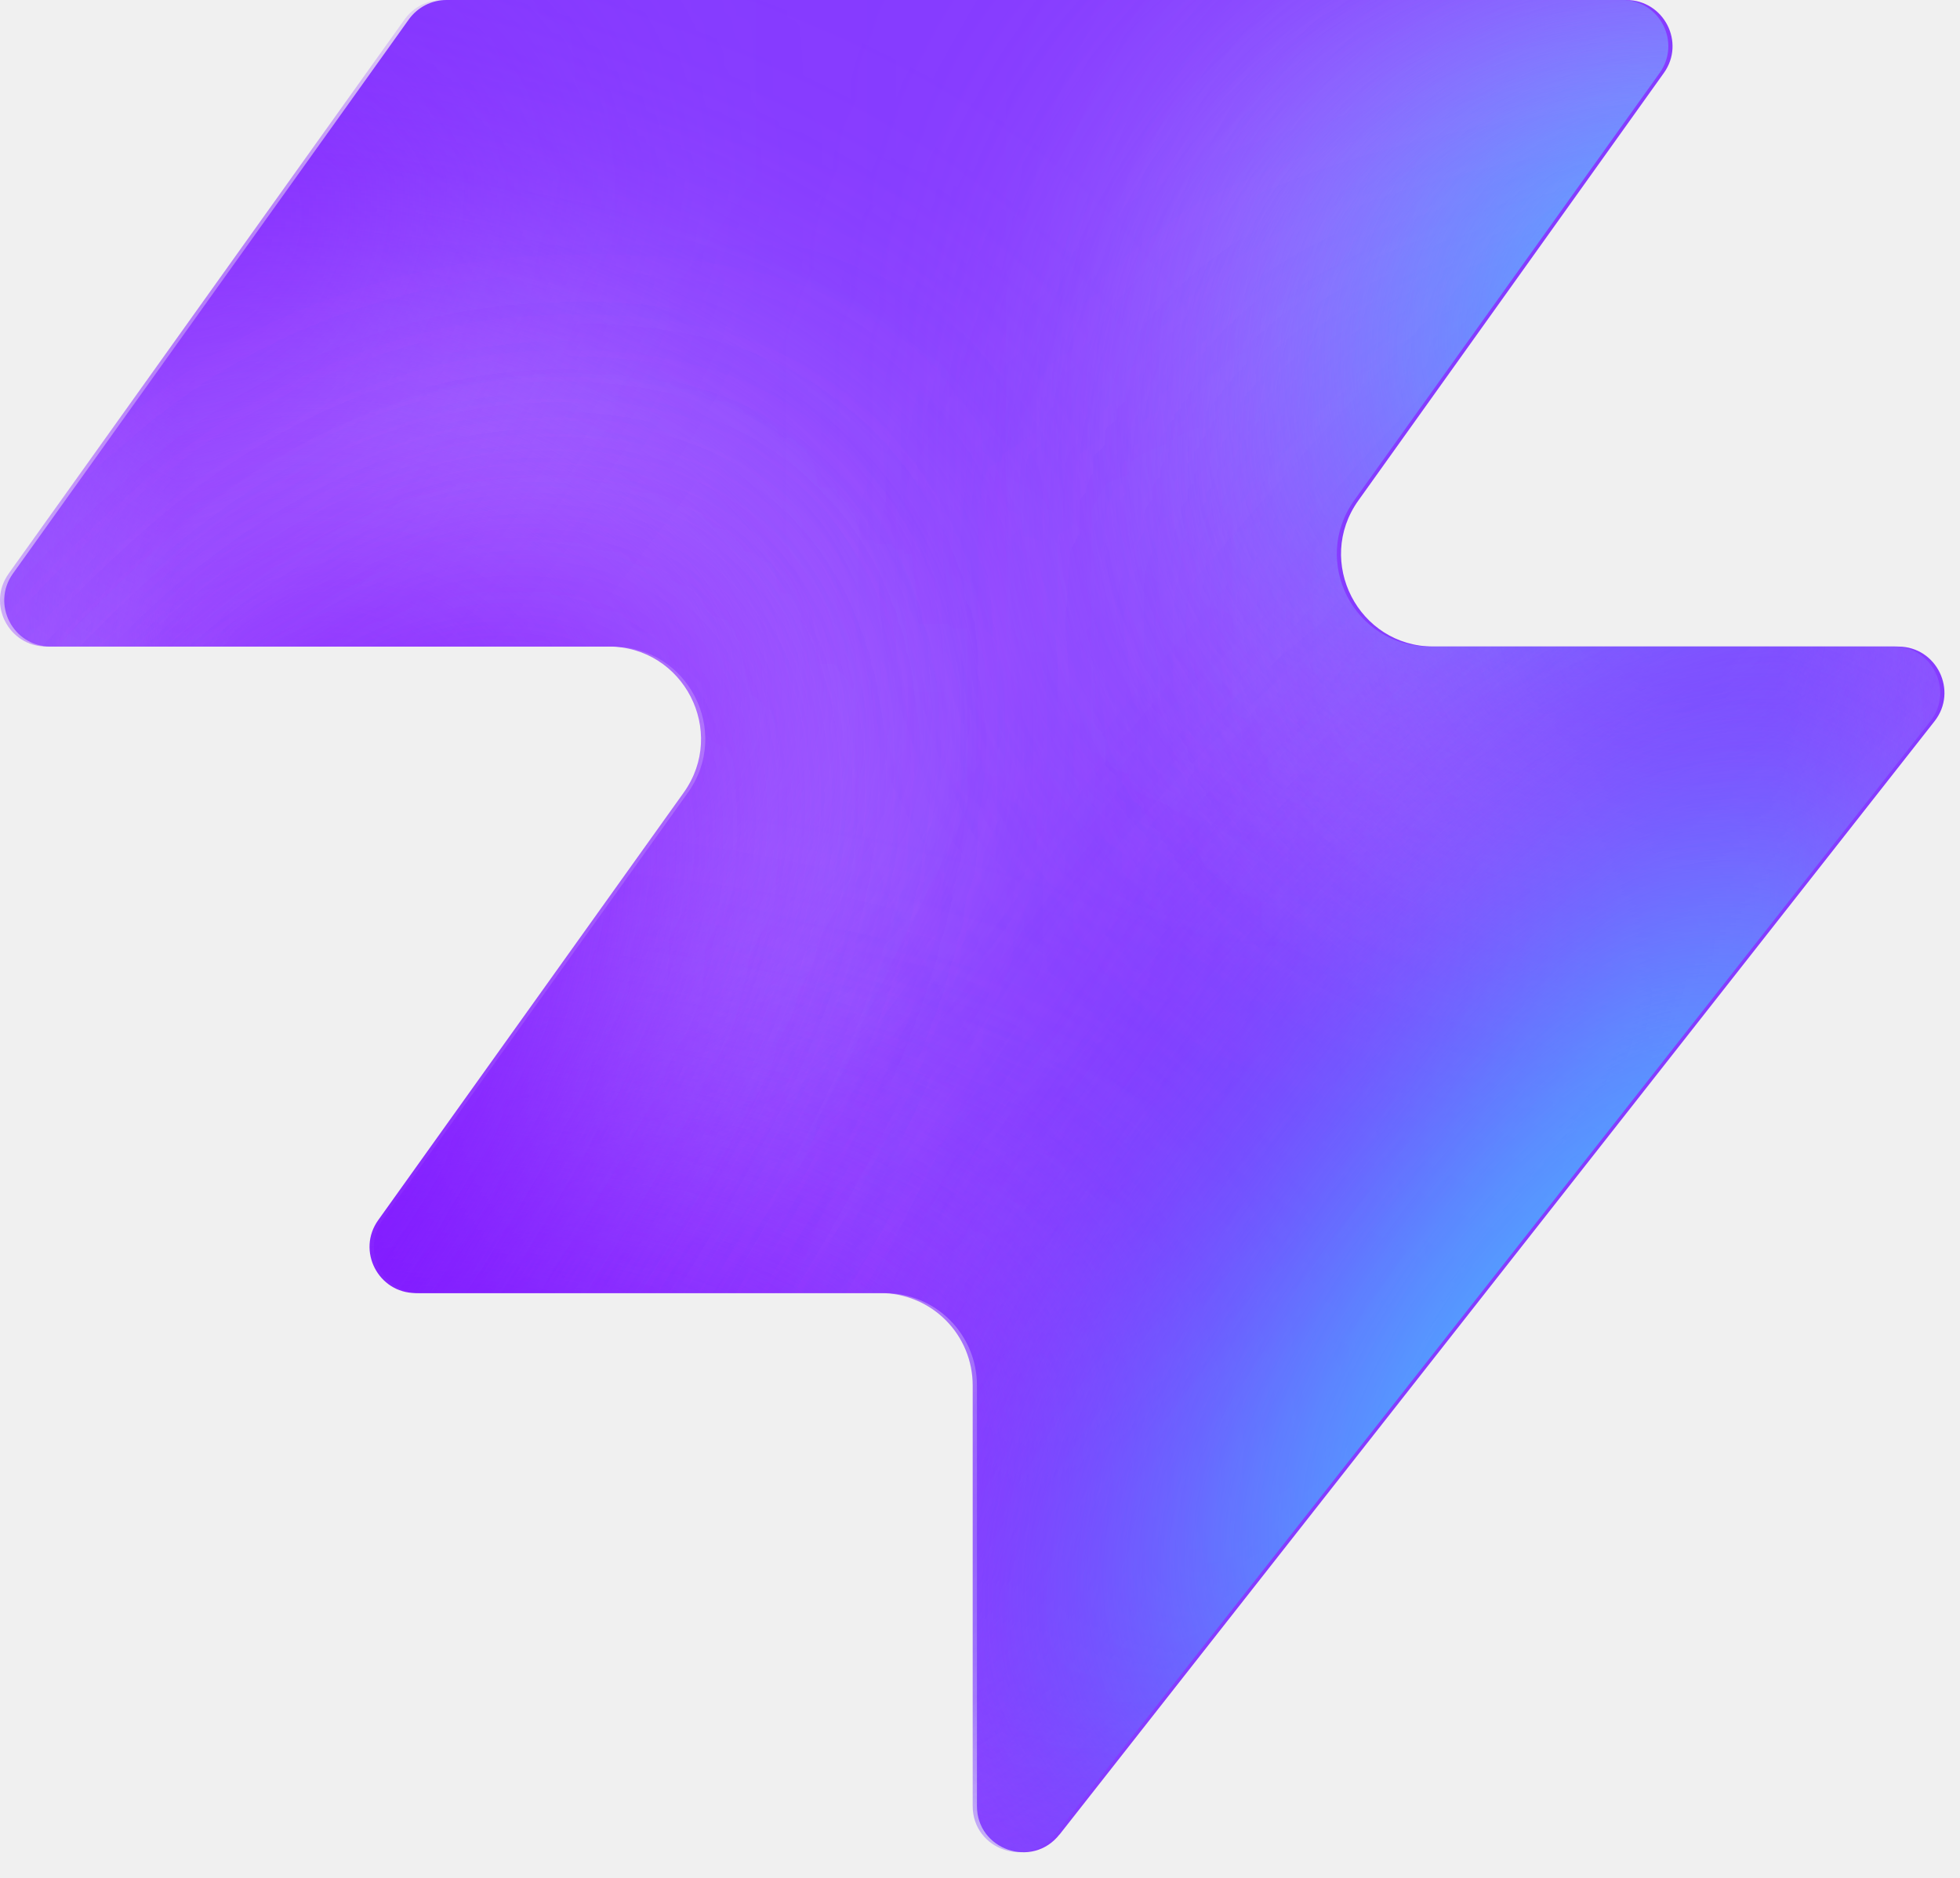
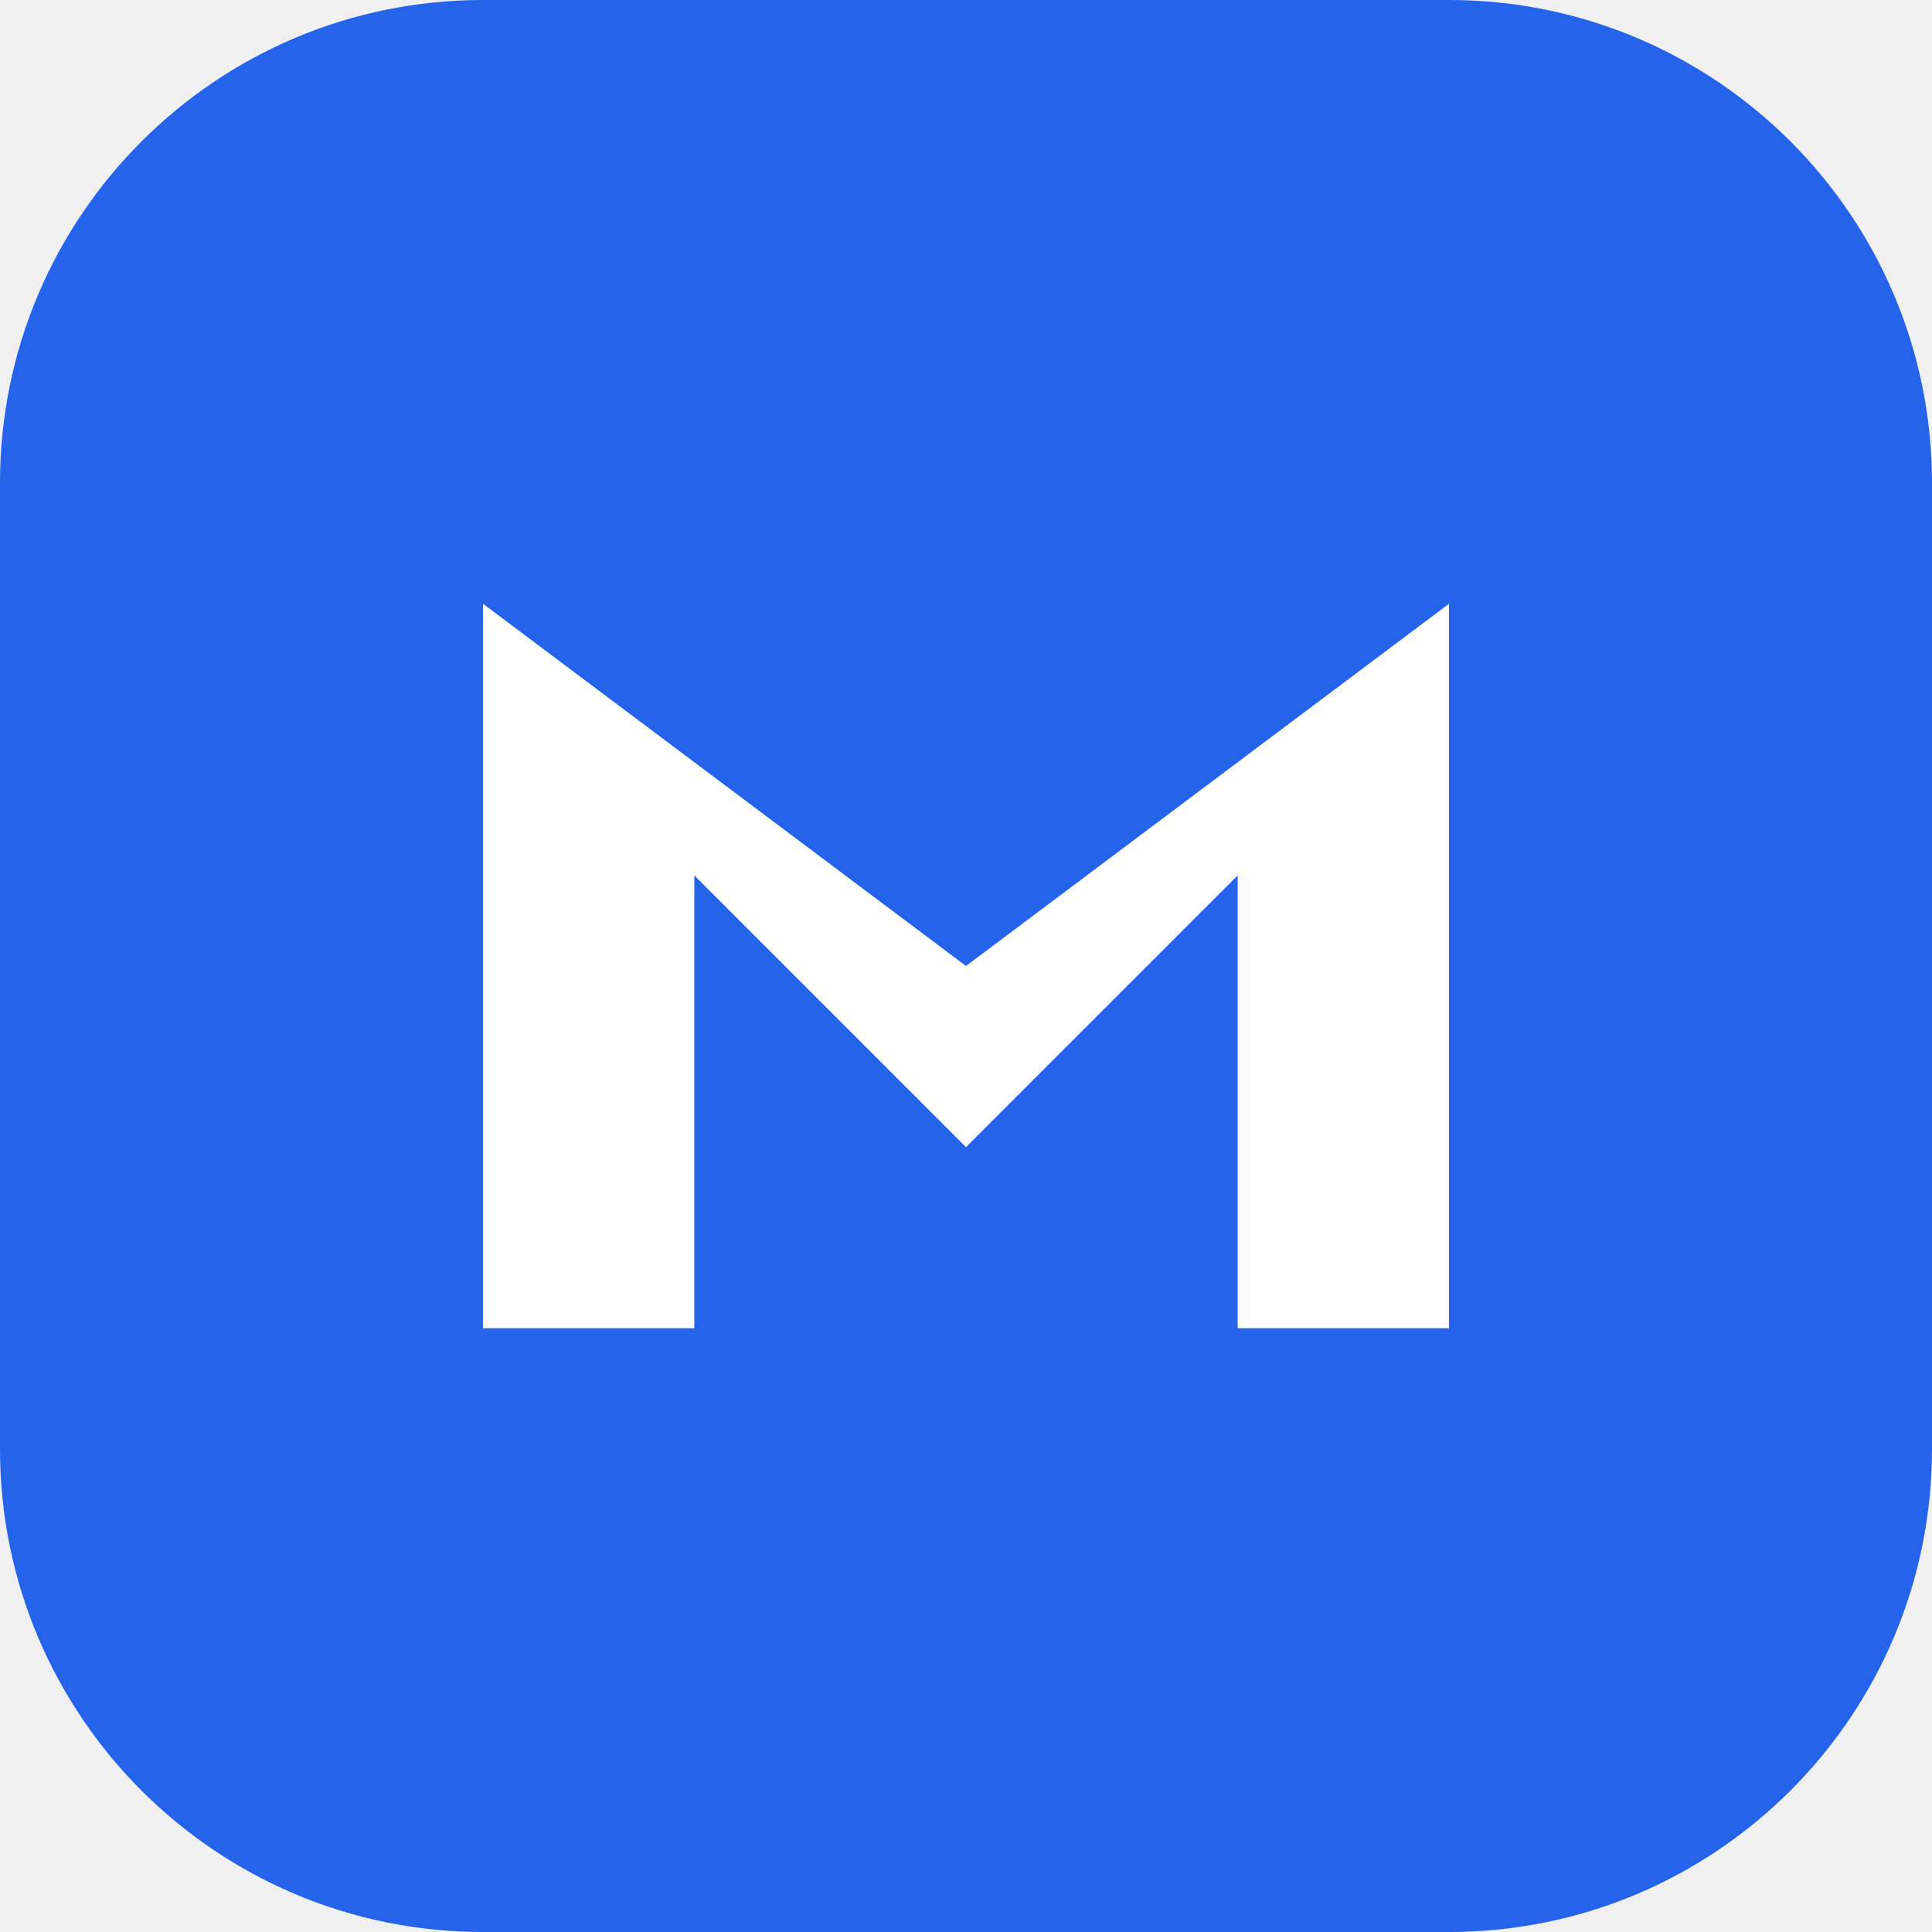
- <svg xmlns="http://www.w3.org/2000/svg" width="48" height="46" fill="none" viewBox="0 0 48 46">
-   <path fill="#863bff" d="M25.946 44.938c-.664.845-2.021.375-2.021-.698V33.937a2.26 2.26 0 0 0-2.262-2.262H10.287c-.92 0-1.456-1.04-.92-1.788l7.48-10.471c1.07-1.497 0-3.578-1.842-3.578H1.237c-.92 0-1.456-1.04-.92-1.788L10.013.474c.214-.297.556-.474.92-.474h28.894c.92 0 1.456 1.04.92 1.788l-7.48 10.471c-1.07 1.498 0 3.579 1.842 3.579h11.377c.943 0 1.473 1.088.89 1.83L25.947 44.94z" style="fill:#863bff;fill:color(display-p3 .525 .23 1);fill-opacity:1" />
-   <mask id="a" width="48" height="46" x="0" y="0" maskUnits="userSpaceOnUse" style="mask-type:alpha">
-     <path fill="#000" d="M25.842 44.938c-.664.844-2.021.375-2.021-.698V33.937a2.26 2.26 0 0 0-2.262-2.262H10.183c-.92 0-1.456-1.04-.92-1.788l7.48-10.471c1.07-1.498 0-3.579-1.842-3.579H1.133c-.92 0-1.456-1.04-.92-1.787L9.91.473c.214-.297.556-.474.92-.474h28.894c.92 0 1.456 1.04.92 1.788l-7.48 10.471c-1.07 1.498 0 3.578 1.842 3.578h11.377c.943 0 1.473 1.088.89 1.832L25.843 44.94z" style="fill:#000;fill-opacity:1" />
-   </mask>
-   <g mask="url(#a)">
-     <g filter="url(#b)">
-       <ellipse cx="5.508" cy="14.704" fill="#ede6ff" rx="5.508" ry="14.704" style="fill:#ede6ff;fill:color(display-p3 .927 .903 1);fill-opacity:1" transform="matrix(.00324 1 1 -.00324 -4.47 31.516)" />
-     </g>
-     <g filter="url(#c)">
-       <ellipse cx="10.399" cy="29.851" fill="#ede6ff" rx="10.399" ry="29.851" style="fill:#ede6ff;fill:color(display-p3 .927 .903 1);fill-opacity:1" transform="matrix(.00324 1 1 -.00324 -39.328 7.883)" />
-     </g>
-     <g filter="url(#d)">
-       <ellipse cx="5.508" cy="30.487" fill="#7e14ff" rx="5.508" ry="30.487" style="fill:#7e14ff;fill:color(display-p3 .492 .077 1);fill-opacity:1" transform="rotate(89.814 -25.913 -14.639)scale(1 -1)" />
-     </g>
-     <g filter="url(#e)">
-       <ellipse cx="5.508" cy="30.599" fill="#7e14ff" rx="5.508" ry="30.599" style="fill:#7e14ff;fill:color(display-p3 .492 .077 1);fill-opacity:1" transform="rotate(89.814 -32.644 -3.334)scale(1 -1)" />
-     </g>
-     <g filter="url(#f)">
-       <ellipse cx="5.508" cy="30.599" fill="#7e14ff" rx="5.508" ry="30.599" style="fill:#7e14ff;fill:color(display-p3 .492 .077 1);fill-opacity:1" transform="matrix(.00324 1 1 -.00324 -34.34 30.47)" />
-     </g>
-     <g filter="url(#g)">
-       <ellipse cx="14.072" cy="22.078" fill="#ede6ff" rx="14.072" ry="22.078" style="fill:#ede6ff;fill:color(display-p3 .927 .903 1);fill-opacity:1" transform="rotate(93.35 24.506 48.493)scale(-1 1)" />
-     </g>
-     <g filter="url(#h)">
-       <ellipse cx="3.47" cy="21.501" fill="#7e14ff" rx="3.47" ry="21.501" style="fill:#7e14ff;fill:color(display-p3 .492 .077 1);fill-opacity:1" transform="rotate(89.009 28.708 47.59)scale(-1 1)" />
-     </g>
-     <g filter="url(#i)">
-       <ellipse cx="3.47" cy="21.501" fill="#7e14ff" rx="3.47" ry="21.501" style="fill:#7e14ff;fill:color(display-p3 .492 .077 1);fill-opacity:1" transform="rotate(89.009 28.708 47.59)scale(-1 1)" />
-     </g>
-     <g filter="url(#j)">
-       <ellipse cx=".387" cy="8.972" fill="#7e14ff" rx="4.407" ry="29.108" style="fill:#7e14ff;fill:color(display-p3 .492 .077 1);fill-opacity:1" transform="rotate(39.51 .387 8.972)" />
-     </g>
-     <g filter="url(#k)">
-       <ellipse cx="47.523" cy="-6.092" fill="#7e14ff" rx="4.407" ry="29.108" style="fill:#7e14ff;fill:color(display-p3 .492 .077 1);fill-opacity:1" transform="rotate(37.892 47.523 -6.092)" />
-     </g>
-     <g filter="url(#l)">
-       <ellipse cx="41.412" cy="6.333" fill="#47bfff" rx="5.971" ry="9.665" style="fill:#47bfff;fill:color(display-p3 .28 .748 1);fill-opacity:1" transform="rotate(37.892 41.412 6.333)" />
-     </g>
-     <g filter="url(#m)">
-       <ellipse cx="-1.879" cy="38.332" fill="#7e14ff" rx="4.407" ry="29.108" style="fill:#7e14ff;fill:color(display-p3 .492 .077 1);fill-opacity:1" transform="rotate(37.892 -1.88 38.332)" />
-     </g>
-     <g filter="url(#n)">
-       <ellipse cx="-1.879" cy="38.332" fill="#7e14ff" rx="4.407" ry="29.108" style="fill:#7e14ff;fill:color(display-p3 .492 .077 1);fill-opacity:1" transform="rotate(37.892 -1.88 38.332)" />
-     </g>
-     <g filter="url(#o)">
-       <ellipse cx="35.651" cy="29.907" fill="#7e14ff" rx="4.407" ry="29.108" style="fill:#7e14ff;fill:color(display-p3 .492 .077 1);fill-opacity:1" transform="rotate(37.892 35.651 29.907)" />
-     </g>
-     <g filter="url(#p)">
-       <ellipse cx="38.418" cy="32.4" fill="#47bfff" rx="5.971" ry="15.297" style="fill:#47bfff;fill:color(display-p3 .28 .748 1);fill-opacity:1" transform="rotate(37.892 38.418 32.4)" />
-     </g>
-   </g>
-   <defs>
-     <filter id="b" width="60.045" height="41.654" x="-19.77" y="16.149" color-interpolation-filters="sRGB" filterUnits="userSpaceOnUse">
-       <feFlood flood-opacity="0" result="BackgroundImageFix" />
-       <feBlend in="SourceGraphic" in2="BackgroundImageFix" result="shape" />
-       <feGaussianBlur result="effect1_foregroundBlur_2002_17158" stdDeviation="7.659" />
-     </filter>
-     <filter id="c" width="90.34" height="51.437" x="-54.613" y="-7.533" color-interpolation-filters="sRGB" filterUnits="userSpaceOnUse">
-       <feFlood flood-opacity="0" result="BackgroundImageFix" />
-       <feBlend in="SourceGraphic" in2="BackgroundImageFix" result="shape" />
-       <feGaussianBlur result="effect1_foregroundBlur_2002_17158" stdDeviation="7.659" />
-     </filter>
-     <filter id="d" width="79.355" height="29.4" x="-49.64" y="2.03" color-interpolation-filters="sRGB" filterUnits="userSpaceOnUse">
-       <feFlood flood-opacity="0" result="BackgroundImageFix" />
-       <feBlend in="SourceGraphic" in2="BackgroundImageFix" result="shape" />
-       <feGaussianBlur result="effect1_foregroundBlur_2002_17158" stdDeviation="4.596" />
-     </filter>
-     <filter id="e" width="79.579" height="29.4" x="-45.045" y="20.029" color-interpolation-filters="sRGB" filterUnits="userSpaceOnUse">
-       <feFlood flood-opacity="0" result="BackgroundImageFix" />
-       <feBlend in="SourceGraphic" in2="BackgroundImageFix" result="shape" />
-       <feGaussianBlur result="effect1_foregroundBlur_2002_17158" stdDeviation="4.596" />
-     </filter>
-     <filter id="f" width="79.579" height="29.4" x="-43.513" y="21.178" color-interpolation-filters="sRGB" filterUnits="userSpaceOnUse">
-       <feFlood flood-opacity="0" result="BackgroundImageFix" />
-       <feBlend in="SourceGraphic" in2="BackgroundImageFix" result="shape" />
-       <feGaussianBlur result="effect1_foregroundBlur_2002_17158" stdDeviation="4.596" />
-     </filter>
-     <filter id="g" width="74.749" height="58.852" x="15.756" y="-17.901" color-interpolation-filters="sRGB" filterUnits="userSpaceOnUse">
-       <feFlood flood-opacity="0" result="BackgroundImageFix" />
-       <feBlend in="SourceGraphic" in2="BackgroundImageFix" result="shape" />
-       <feGaussianBlur result="effect1_foregroundBlur_2002_17158" stdDeviation="7.659" />
-     </filter>
-     <filter id="h" width="61.377" height="25.362" x="23.548" y="2.284" color-interpolation-filters="sRGB" filterUnits="userSpaceOnUse">
-       <feFlood flood-opacity="0" result="BackgroundImageFix" />
-       <feBlend in="SourceGraphic" in2="BackgroundImageFix" result="shape" />
-       <feGaussianBlur result="effect1_foregroundBlur_2002_17158" stdDeviation="4.596" />
-     </filter>
-     <filter id="i" width="61.377" height="25.362" x="23.548" y="2.284" color-interpolation-filters="sRGB" filterUnits="userSpaceOnUse">
-       <feFlood flood-opacity="0" result="BackgroundImageFix" />
-       <feBlend in="SourceGraphic" in2="BackgroundImageFix" result="shape" />
-       <feGaussianBlur result="effect1_foregroundBlur_2002_17158" stdDeviation="4.596" />
-     </filter>
-     <filter id="j" width="56.045" height="63.649" x="-27.636" y="-22.853" color-interpolation-filters="sRGB" filterUnits="userSpaceOnUse">
-       <feFlood flood-opacity="0" result="BackgroundImageFix" />
-       <feBlend in="SourceGraphic" in2="BackgroundImageFix" result="shape" />
-       <feGaussianBlur result="effect1_foregroundBlur_2002_17158" stdDeviation="4.596" />
-     </filter>
-     <filter id="k" width="54.814" height="64.646" x="20.116" y="-38.415" color-interpolation-filters="sRGB" filterUnits="userSpaceOnUse">
-       <feFlood flood-opacity="0" result="BackgroundImageFix" />
-       <feBlend in="SourceGraphic" in2="BackgroundImageFix" result="shape" />
-       <feGaussianBlur result="effect1_foregroundBlur_2002_17158" stdDeviation="4.596" />
-     </filter>
-     <filter id="l" width="33.541" height="35.313" x="24.641" y="-11.323" color-interpolation-filters="sRGB" filterUnits="userSpaceOnUse">
-       <feFlood flood-opacity="0" result="BackgroundImageFix" />
-       <feBlend in="SourceGraphic" in2="BackgroundImageFix" result="shape" />
-       <feGaussianBlur result="effect1_foregroundBlur_2002_17158" stdDeviation="4.596" />
-     </filter>
-     <filter id="m" width="54.814" height="64.646" x="-29.286" y="6.009" color-interpolation-filters="sRGB" filterUnits="userSpaceOnUse">
-       <feFlood flood-opacity="0" result="BackgroundImageFix" />
-       <feBlend in="SourceGraphic" in2="BackgroundImageFix" result="shape" />
-       <feGaussianBlur result="effect1_foregroundBlur_2002_17158" stdDeviation="4.596" />
-     </filter>
-     <filter id="n" width="54.814" height="64.646" x="-29.286" y="6.009" color-interpolation-filters="sRGB" filterUnits="userSpaceOnUse">
-       <feFlood flood-opacity="0" result="BackgroundImageFix" />
-       <feBlend in="SourceGraphic" in2="BackgroundImageFix" result="shape" />
-       <feGaussianBlur result="effect1_foregroundBlur_2002_17158" stdDeviation="4.596" />
-     </filter>
-     <filter id="o" width="54.814" height="64.646" x="8.244" y="-2.416" color-interpolation-filters="sRGB" filterUnits="userSpaceOnUse">
-       <feFlood flood-opacity="0" result="BackgroundImageFix" />
-       <feBlend in="SourceGraphic" in2="BackgroundImageFix" result="shape" />
-       <feGaussianBlur result="effect1_foregroundBlur_2002_17158" stdDeviation="4.596" />
-     </filter>
-     <filter id="p" width="39.409" height="43.623" x="18.713" y="10.588" color-interpolation-filters="sRGB" filterUnits="userSpaceOnUse">
-       <feFlood flood-opacity="0" result="BackgroundImageFix" />
-       <feBlend in="SourceGraphic" in2="BackgroundImageFix" result="shape" />
-       <feGaussianBlur result="effect1_foregroundBlur_2002_17158" stdDeviation="4.596" />
-     </filter>
-   </defs>
+ <svg xmlns="http://www.w3.org/2000/svg" viewBox="0 0 32 32" width="32" height="32">
+   <rect width="32" height="32" rx="8" fill="#2563EB" />
+   <path d="M8 22V10l8 6 8-6v12h-3.5V14.5L16 19l-4.5-4.5V22H8z" fill="white" />
</svg>
